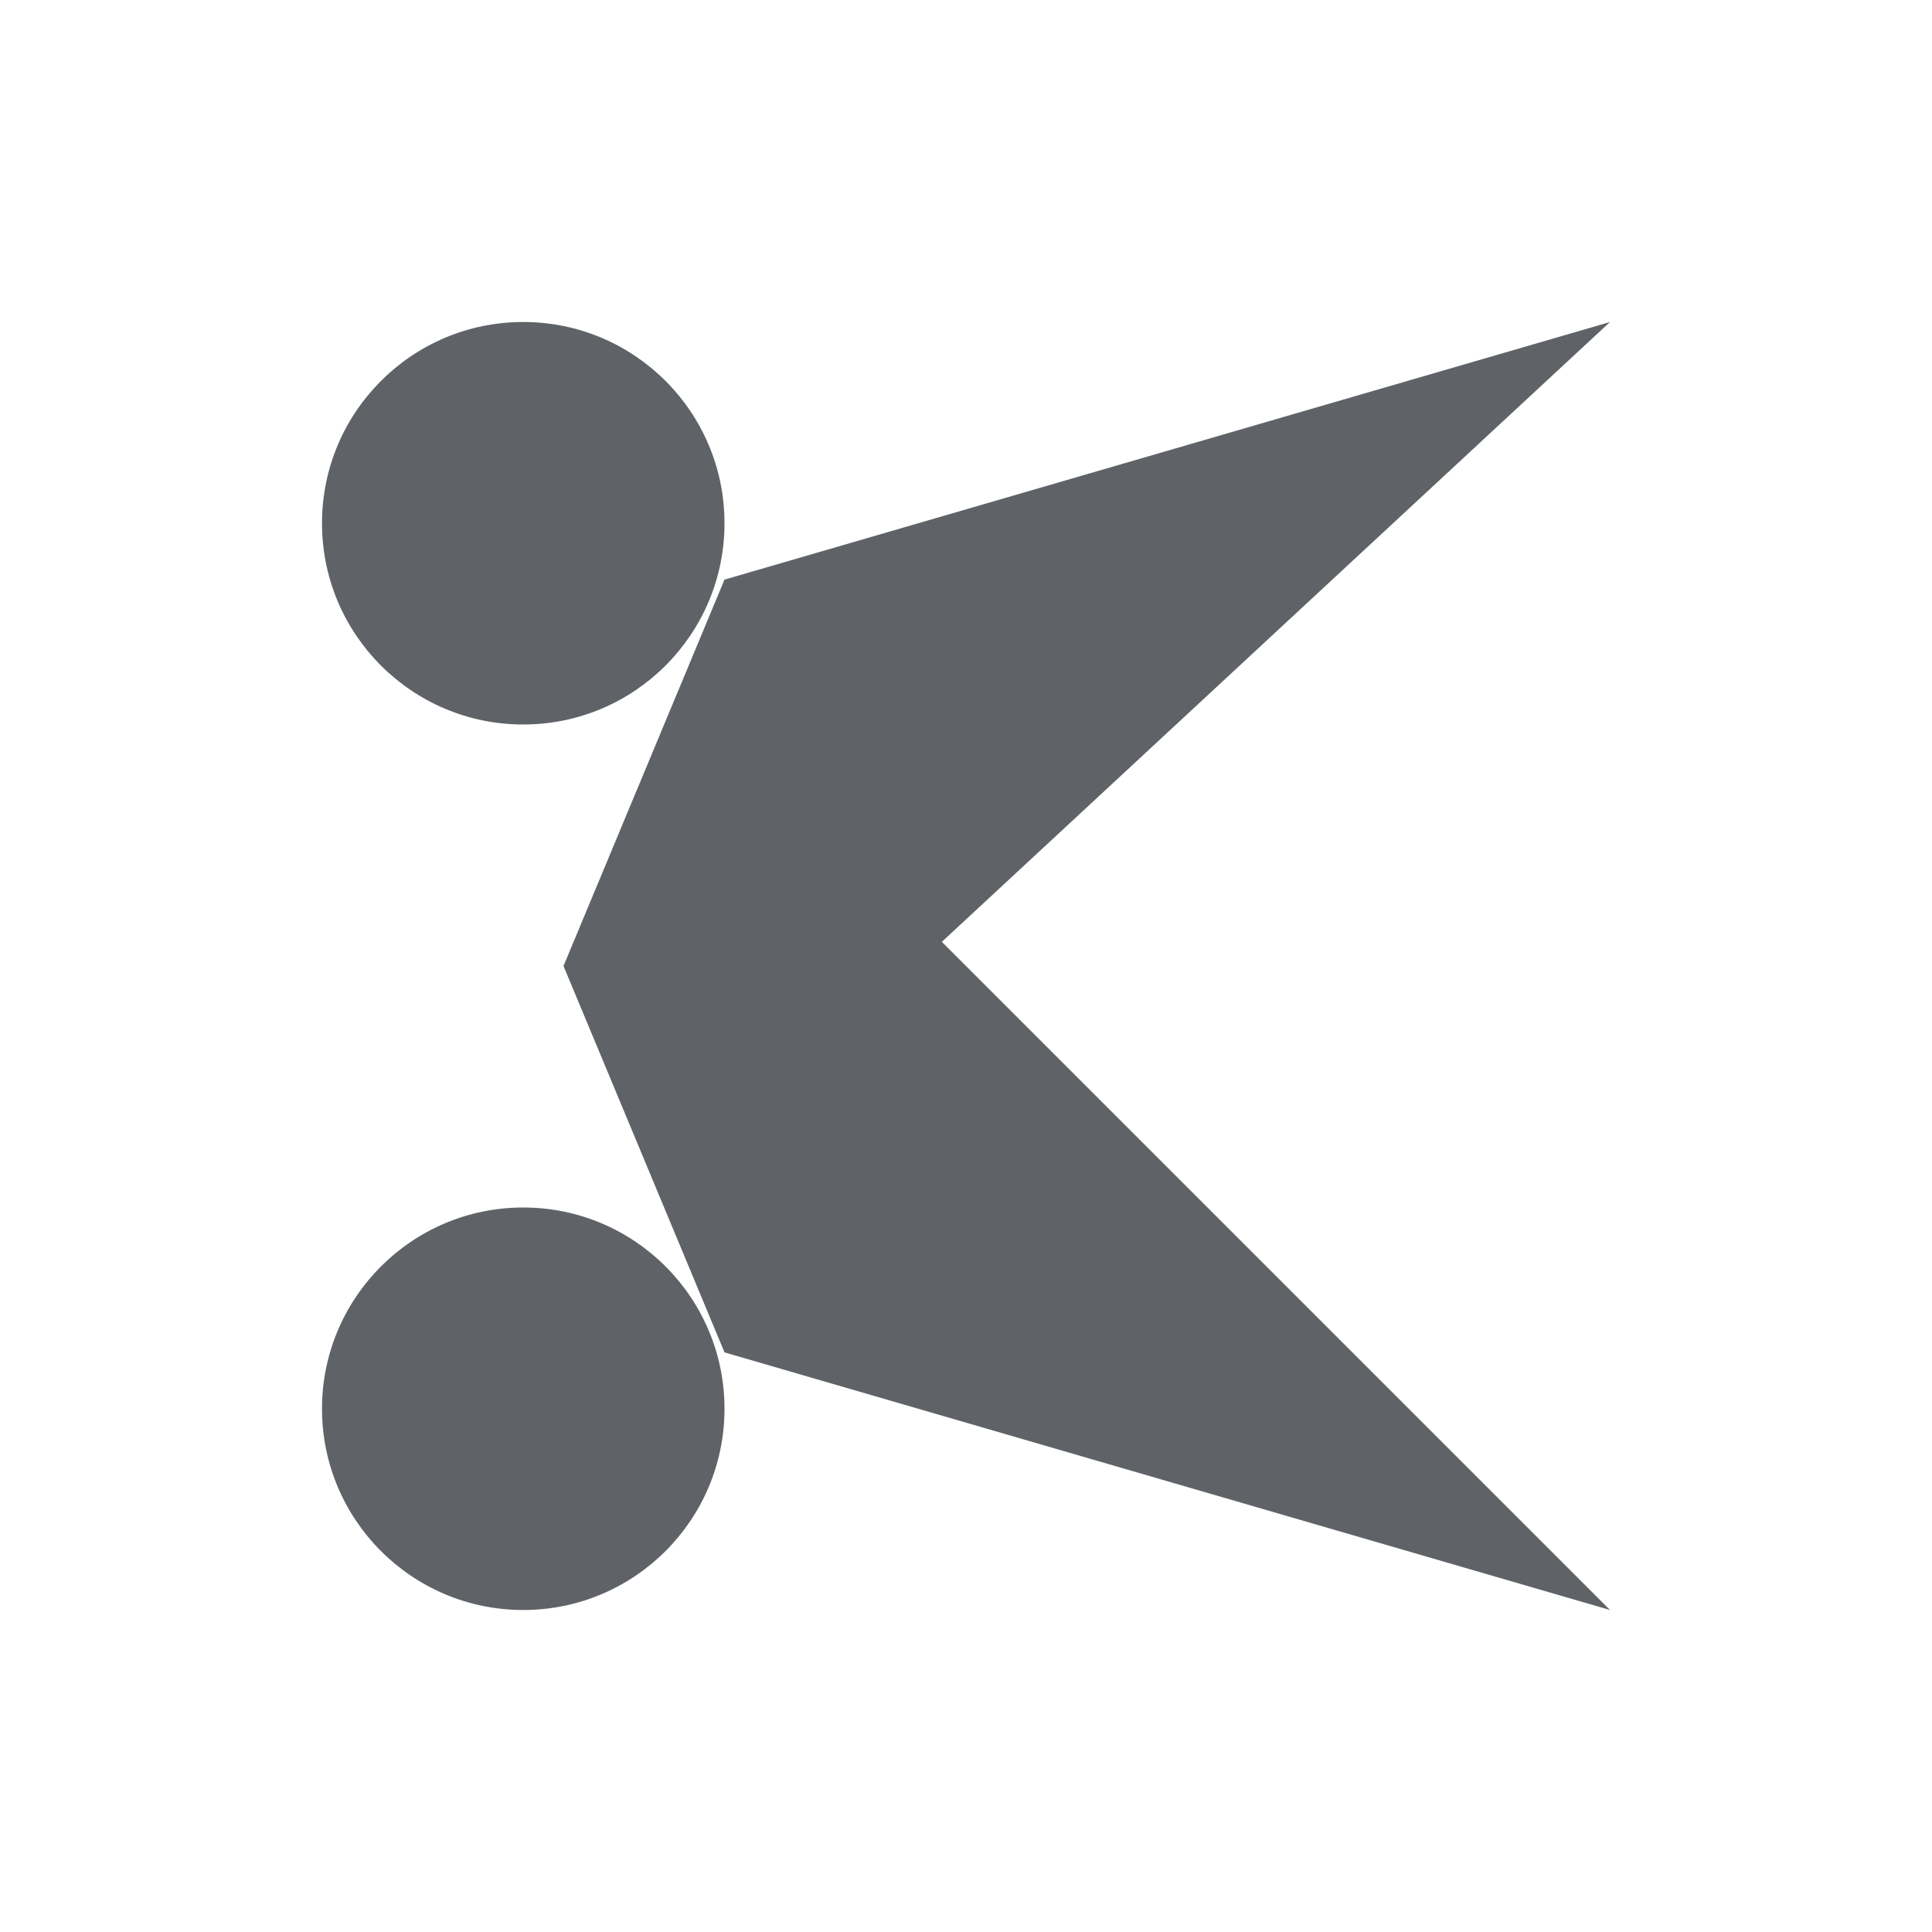
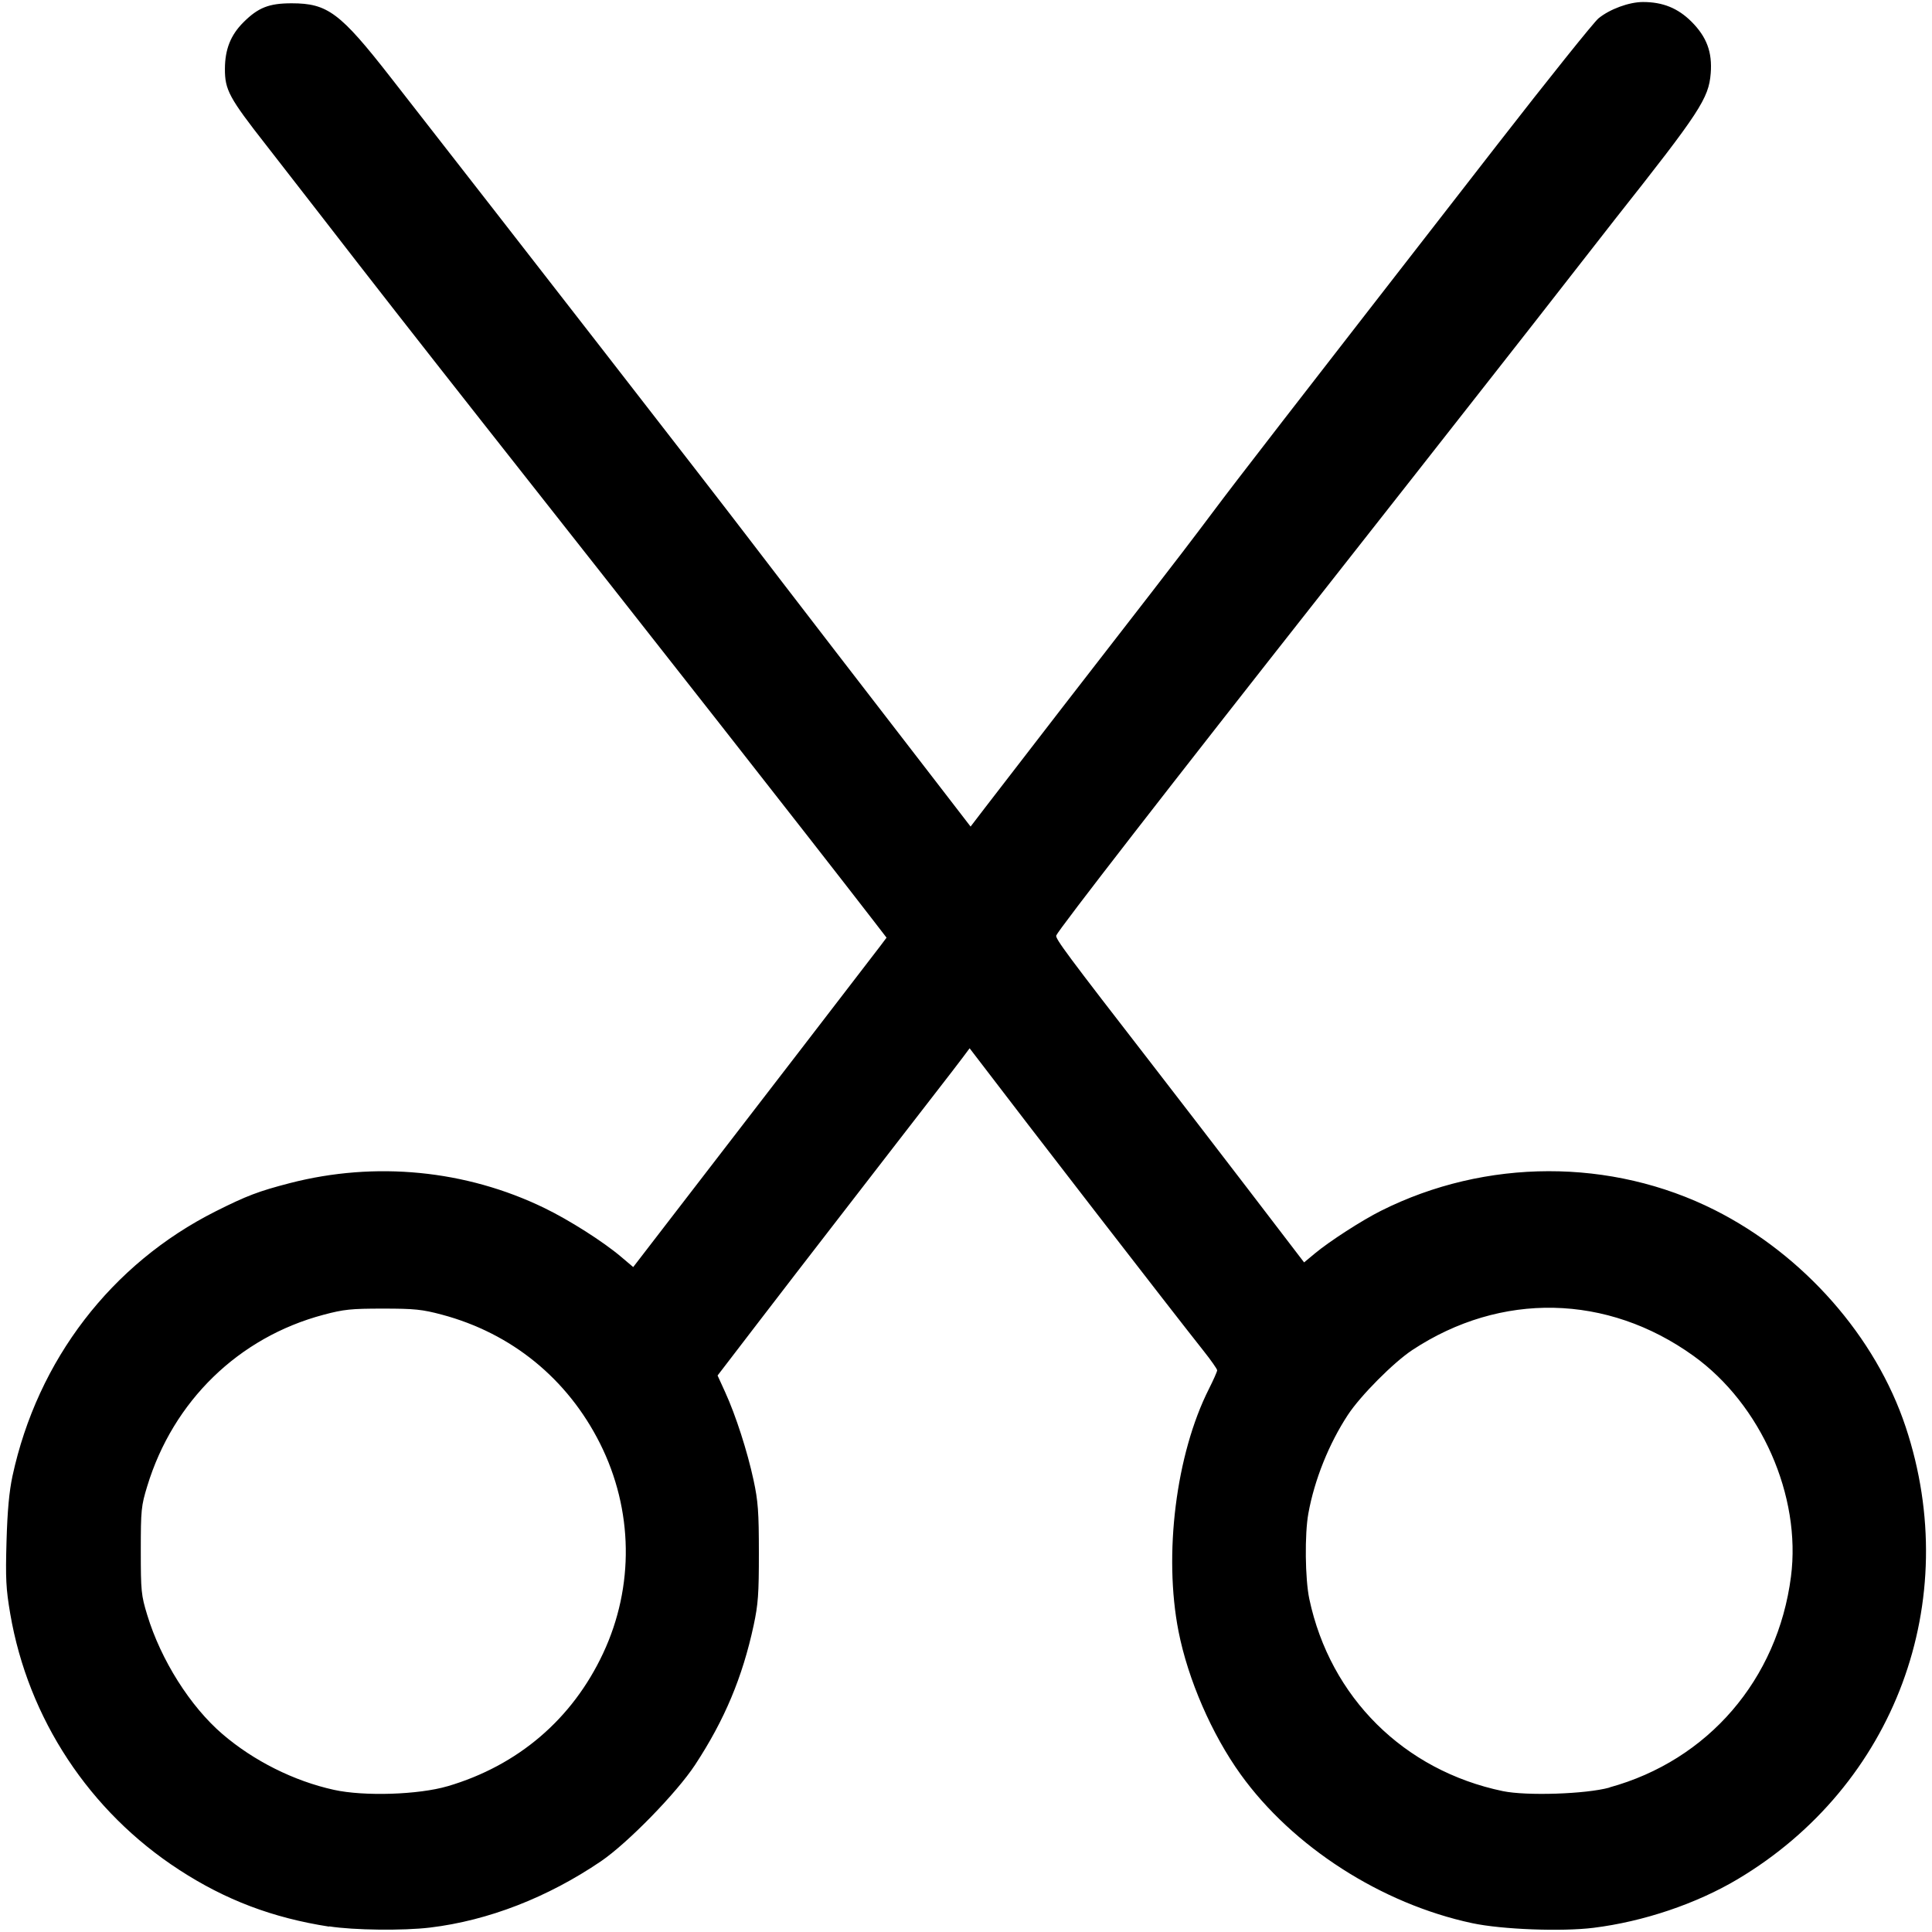
- <svg xmlns="http://www.w3.org/2000/svg" width="24" height="24" viewBox="0 0 24 24">
-   <g fill="#5F6368">
-     <circle cx="6.5" cy="17.5" r="2.5" />
-     <circle cx="6.5" cy="6.5" r="2.5" />
-     <path d="M9 7.2 20 4l-8.3 7.7L20 20 9 16.8l-2-4.8 2-4.8z" />
+ <svg xmlns="http://www.w3.org/2000/svg" width="24" height="24" viewBox="0 0 24 24" version="1.1" id="svg1" xml:space="preserve">
+   <defs id="defs1" />
+   <g id="layer1">
+     <path style="fill:#000000;stroke-width:0.029" d="M 4.087,23.933 C 3.386,23.824 2.803,23.603 2.226,23.228 1.111,22.504 0.35,21.35 0.127,20.046 0.074,19.735 0.068,19.61 0.081,19.147 0.092,18.765 0.114,18.529 0.155,18.336 0.467,16.893 1.384,15.699 2.678,15.048 c 0.388,-0.195 0.534,-0.25 0.923,-0.351 1.063,-0.274 2.186,-0.164 3.161,0.309 0.31,0.15 0.734,0.42 0.954,0.607 l 0.15,0.127 0.532,-0.691 C 9.259,13.932 10.85,11.865 10.935,11.752 l 0.078,-0.104 -0.181,-0.235 C 10.025,10.369 8.208,8.053 5.967,5.212 5.19,4.225 4.615,3.491 3.982,2.672 3.803,2.441 3.5,2.052 3.309,1.806 2.846,1.215 2.793,1.117 2.794,0.855 2.795,0.613 2.865,0.436 3.023,0.278 3.207,0.094 3.341,0.041 3.623,0.041 4.069,0.041 4.225,0.157 4.851,0.959 6.385,2.924 8.868,6.12 9.269,6.647 c 0.183,0.24 0.681,0.888 1.107,1.441 0.426,0.552 0.979,1.269 1.228,1.592 l 0.453,0.588 0.183,-0.239 c 0.348,-0.454 1.494,-1.936 2.064,-2.669 0.218,-0.28 0.558,-0.725 0.756,-0.99 0.341,-0.455 0.828,-1.083 3.543,-4.577 0.632,-0.813 1.196,-1.517 1.254,-1.565 0.139,-0.114 0.379,-0.203 0.553,-0.203 0.246,0 0.433,0.076 0.601,0.243 0.191,0.191 0.261,0.38 0.24,0.644 -0.025,0.311 -0.135,0.479 -1.183,1.804 -0.076,0.096 -0.321,0.41 -0.545,0.698 -0.224,0.288 -0.654,0.838 -0.956,1.222 -0.302,0.384 -0.739,0.941 -0.971,1.237 -0.232,0.296 -0.732,0.931 -1.11,1.412 -1.944,2.468 -3.337,4.263 -3.365,4.336 -0.014,0.038 0.133,0.236 1.201,1.615 0.258,0.333 0.786,1.02 1.174,1.526 l 0.704,0.92 0.136,-0.113 c 0.179,-0.149 0.583,-0.41 0.819,-0.528 1.301,-0.653 2.862,-0.656 4.147,-0.009 1.103,0.556 1.998,1.572 2.371,2.694 0.719,2.163 -0.133,4.455 -2.089,5.619 -0.511,0.304 -1.168,0.526 -1.789,0.603 -0.394,0.049 -1.14,0.021 -1.508,-0.058 -1.128,-0.241 -2.229,-0.949 -2.876,-1.849 -0.358,-0.498 -0.653,-1.177 -0.771,-1.776 -0.187,-0.953 -0.032,-2.199 0.377,-3.01 0.057,-0.113 0.103,-0.217 0.103,-0.233 0,-0.015 -0.076,-0.124 -0.169,-0.241 -0.39,-0.491 -2.185,-2.812 -2.841,-3.674 l -0.065,-0.085 -0.085,0.114 c -0.047,0.063 -0.197,0.258 -0.334,0.434 -0.137,0.176 -0.38,0.491 -0.541,0.699 -0.16,0.208 -0.494,0.64 -0.742,0.96 -0.248,0.32 -0.671,0.869 -0.94,1.22 l -0.489,0.638 0.094,0.206 c 0.132,0.289 0.276,0.736 0.353,1.094 0.056,0.26 0.066,0.394 0.066,0.902 4.994e-4,0.511 -0.009,0.64 -0.065,0.902 -0.139,0.646 -0.362,1.176 -0.727,1.732 -0.23,0.35 -0.839,0.973 -1.169,1.198 -0.663,0.45 -1.4,0.737 -2.124,0.824 -0.332,0.04 -0.948,0.033 -1.253,-0.015 z m 1.471,-1.743 C 6.435,21.932 7.109,21.356 7.492,20.538 7.881,19.708 7.867,18.755 7.453,17.93 7.049,17.127 6.356,16.562 5.489,16.331 5.245,16.266 5.15,16.256 4.758,16.256 c -0.396,0 -0.487,0.009 -0.741,0.077 -1.053,0.28 -1.866,1.071 -2.188,2.129 -0.075,0.245 -0.08,0.296 -0.08,0.8 0,0.503 0.005,0.555 0.08,0.8 0.17,0.56 0.534,1.136 0.935,1.48 0.387,0.332 0.888,0.583 1.384,0.692 0.375,0.083 1.052,0.061 1.412,-0.045 z m 14.435,0.014 c 1.225,-0.336 2.09,-1.341 2.255,-2.618 0.13,-1.003 -0.372,-2.14 -1.211,-2.743 -1.071,-0.77 -2.392,-0.798 -3.492,-0.073 -0.233,0.154 -0.644,0.567 -0.801,0.806 -0.235,0.358 -0.415,0.805 -0.491,1.224 -0.047,0.258 -0.041,0.814 0.012,1.064 0.26,1.222 1.175,2.13 2.404,2.386 0.295,0.061 1.029,0.037 1.324,-0.044 z" id="path1" />
  </g>
</svg>
